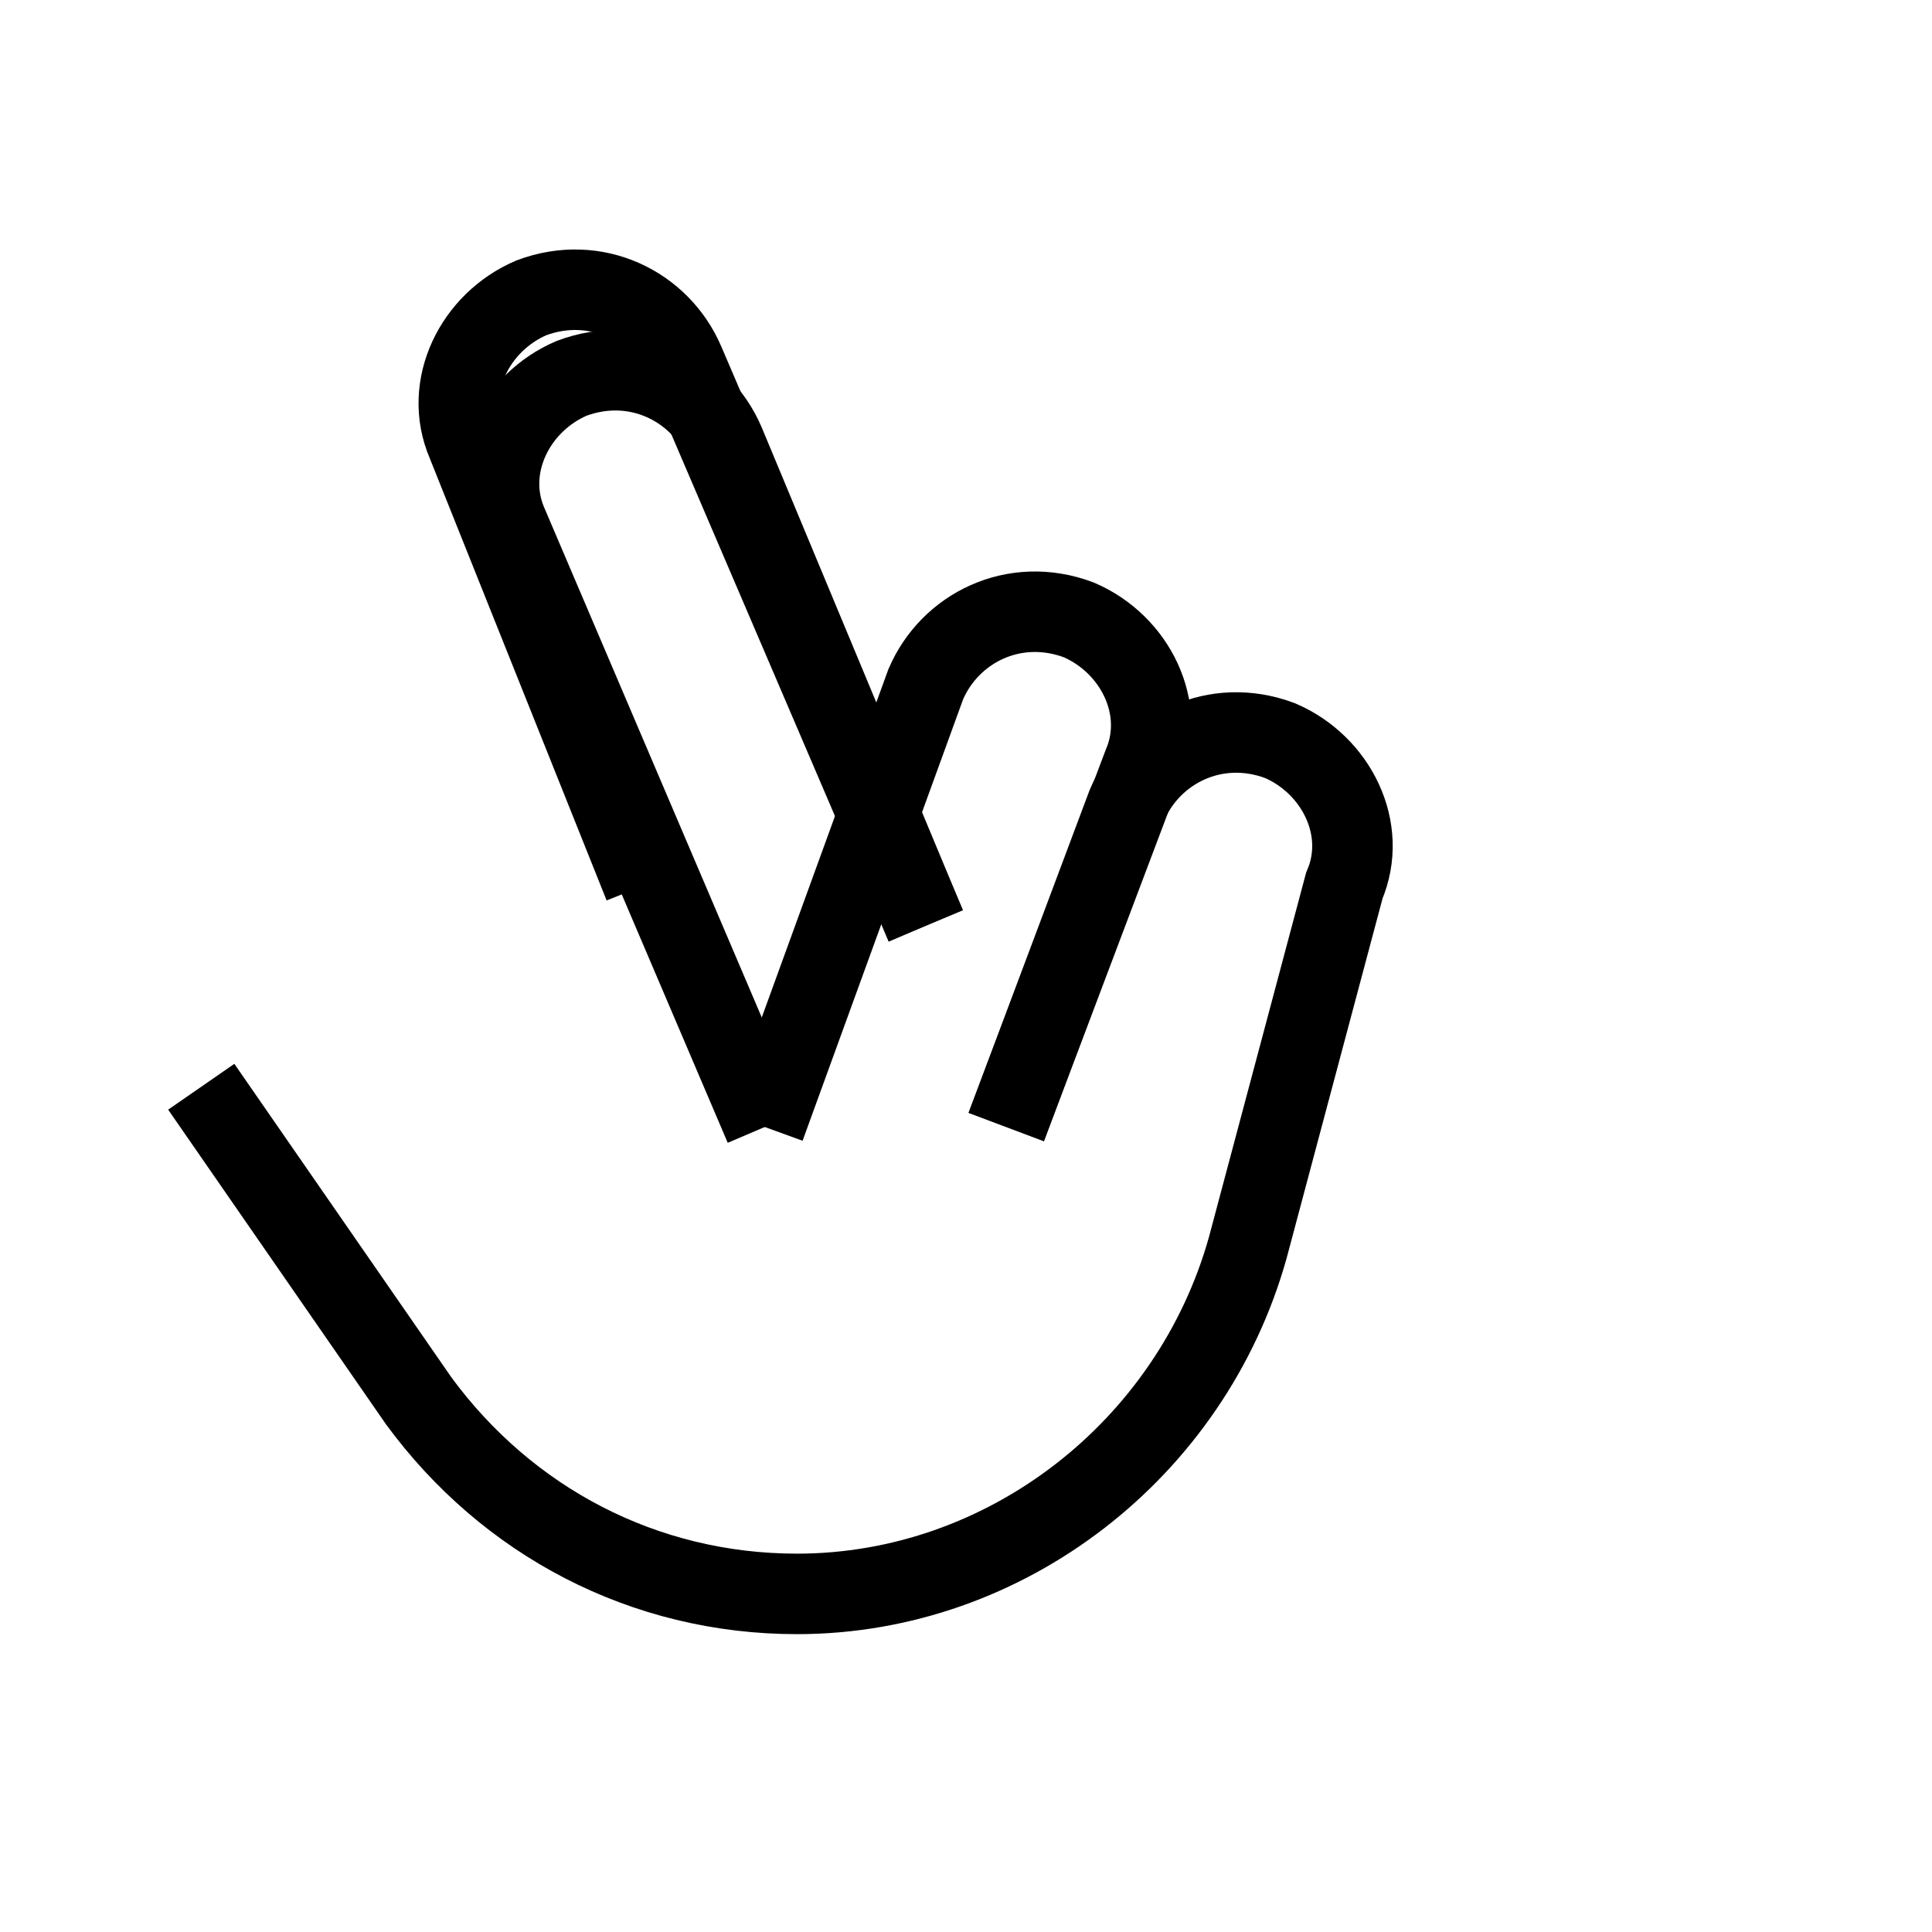
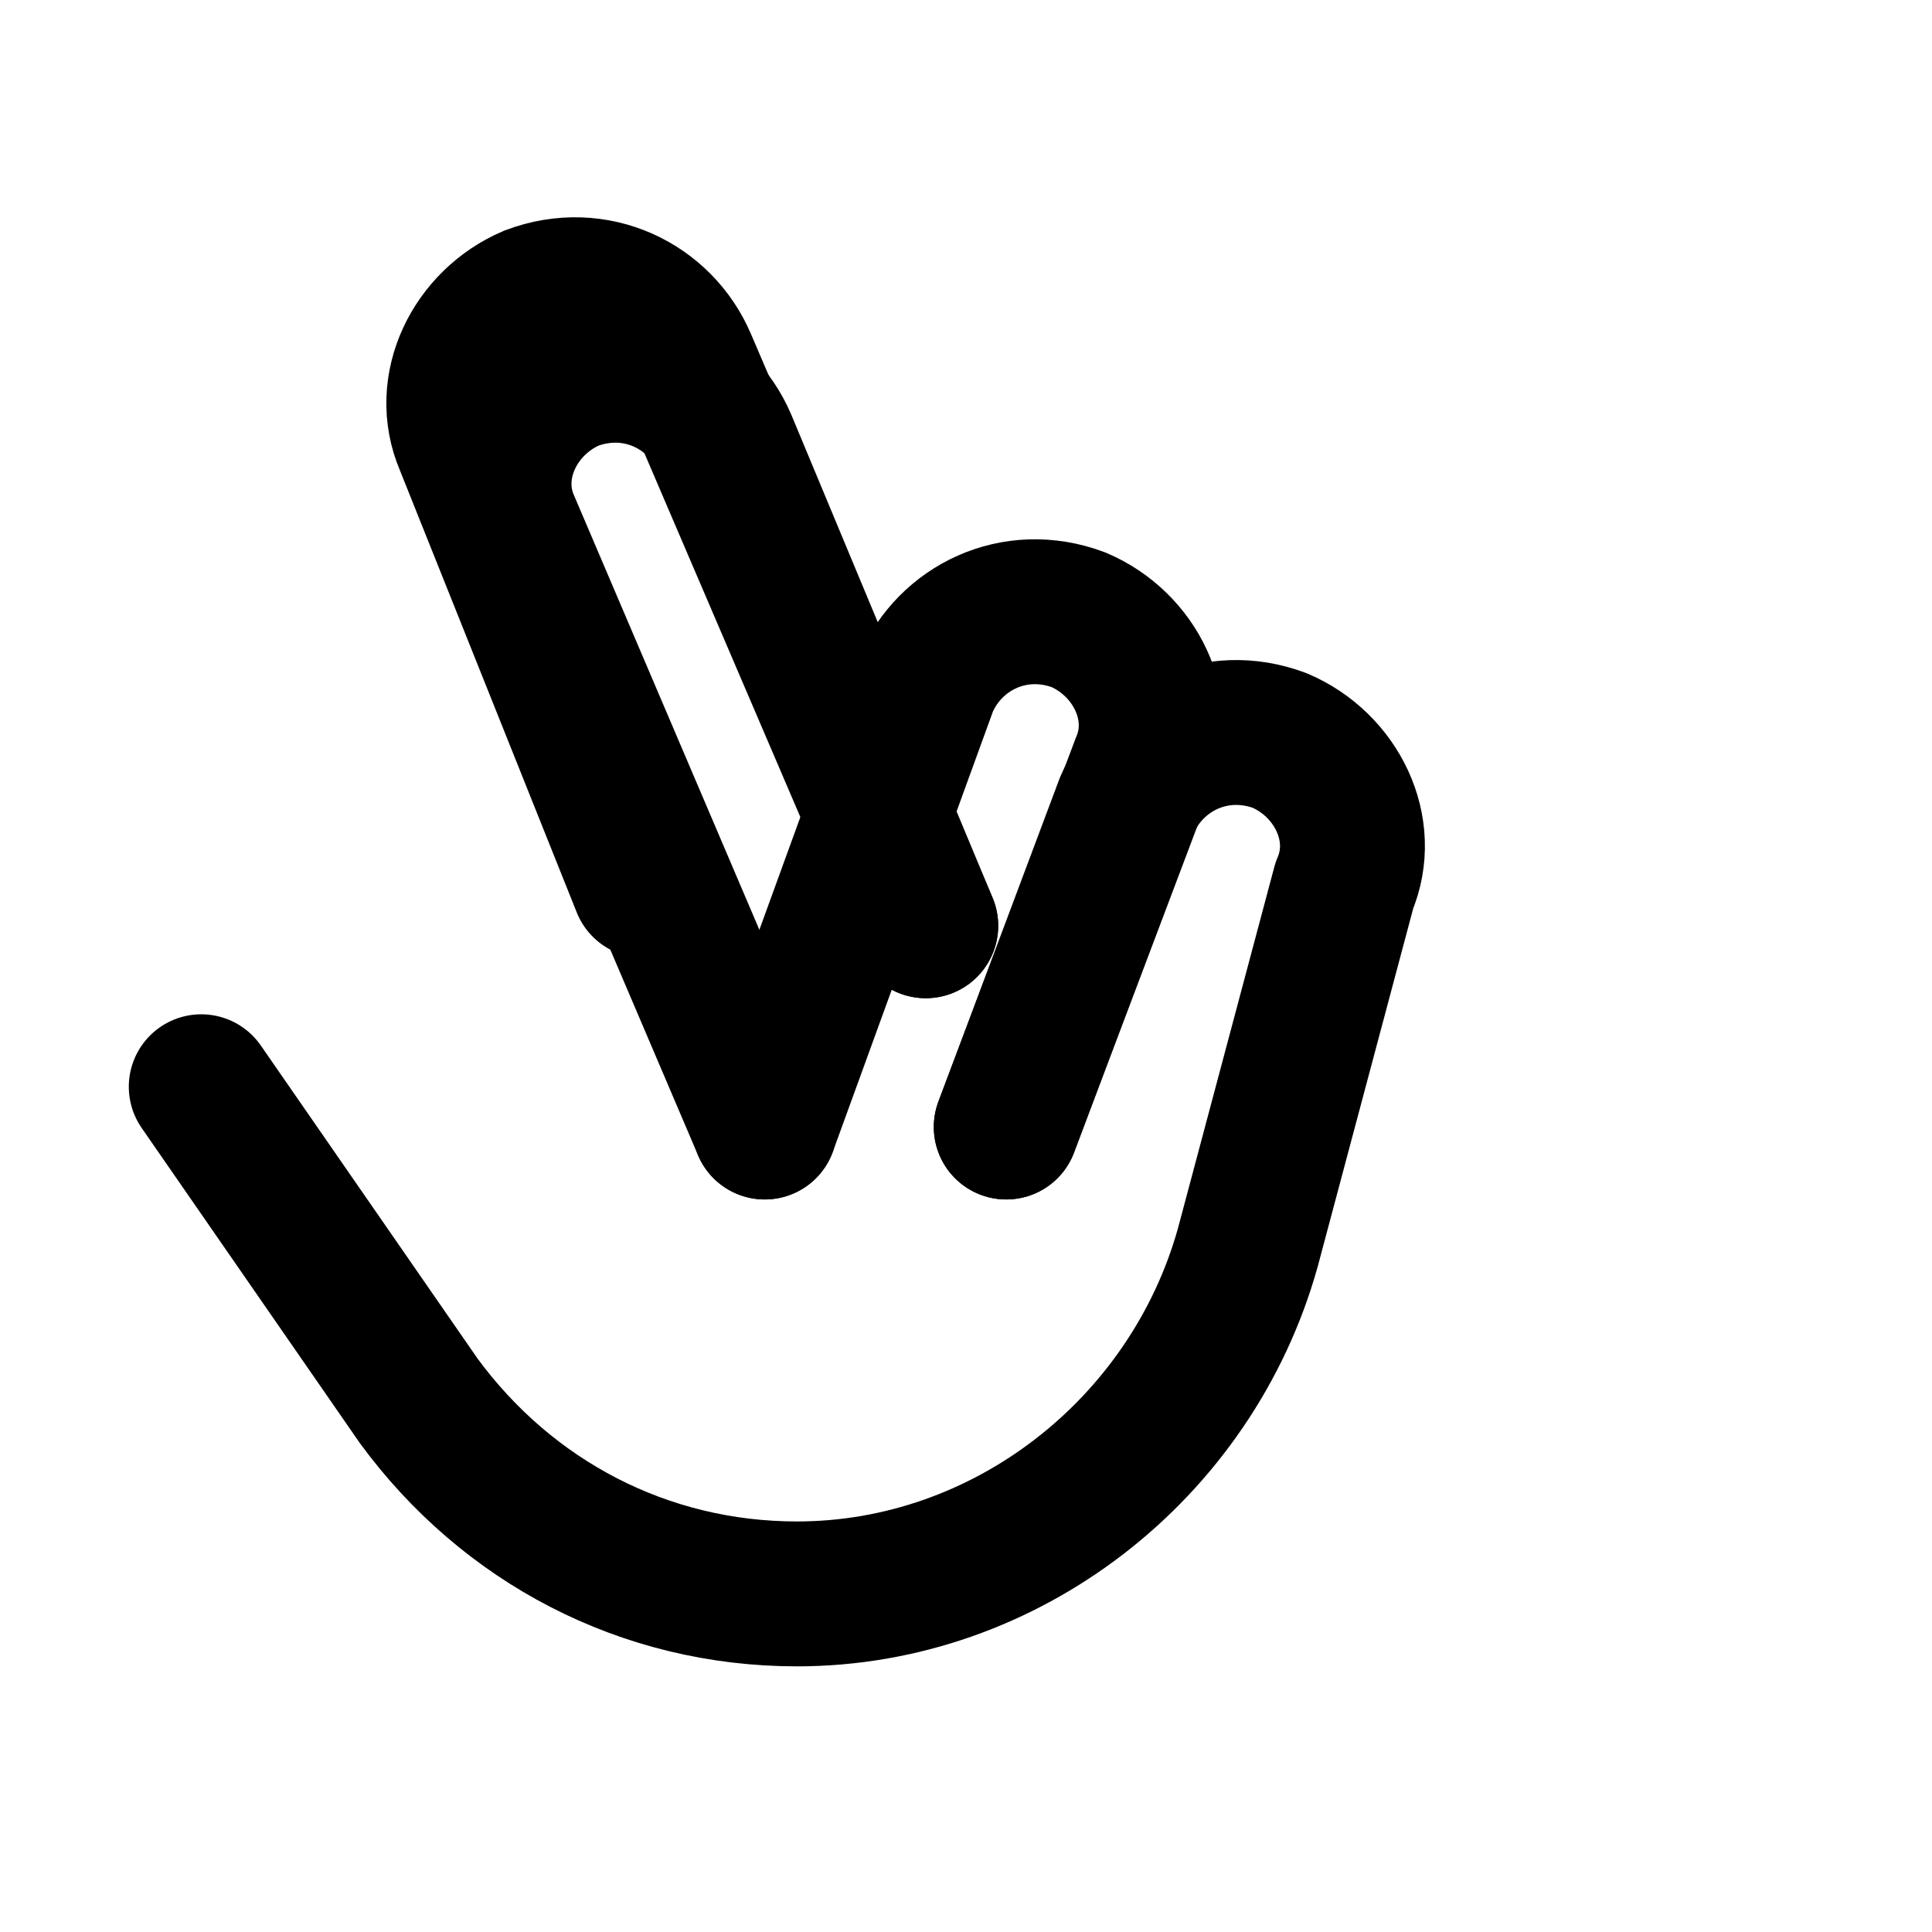
<svg xmlns="http://www.w3.org/2000/svg" width="22" height="22" viewBox="0 0 24 24" fill="none">
-   <path d="M11.5 11.5L8.5 4.5C8.2 3.8 7.4 3.4 6.6 3.7C5.9 4 5.5 4.8 5.8 5.5L8 11" stroke="currentColor" strokeWidth="1.8" strokeLinecap="round" />
-   <path d="M11.5 11.5L9 5.5C8.7 4.8 7.9 4.4 7.1 4.7C6.4 5 6 5.8 6.3 6.5L9.5 14" stroke="currentColor" strokeWidth="1.8" strokeLinecap="round" />
-   <path d="M9.5 14L11.5 8.5C11.8 7.8 12.6 7.4 13.4 7.7C14.1 8 14.5 8.8 14.2 9.5L12.5 14" stroke="currentColor" strokeWidth="1.8" strokeLinecap="round" />
-   <path d="M12.5 14L14 10C14.3 9.3 15.1 8.9 15.9 9.2C16.6 9.5 17 10.3 16.7 11L15.5 15.5C14.8 18 12.5 19.8 9.9 19.8C8 19.8 6.3 18.9 5.2 17.4L2.5 13.5" stroke="currentColor" strokeWidth="1.8" strokeLinecap="round" strokeLinejoin="round" />
+   <path d="M11.5 11.5L8.5 4.5C8.2 3.8 7.4 3.4 6.6 3.7C5.9 4 5.5 4.8 5.8 5.5L8 11" stroke="currentColor" stroke-width="1.8" stroke-linecap="round" />
+   <path d="M11.5 11.5L9 5.5C8.7 4.8 7.9 4.4 7.1 4.7C6.4 5 6 5.8 6.3 6.5L9.5 14" stroke="currentColor" stroke-width="1.8" stroke-linecap="round" />
+   <path d="M9.5 14L11.5 8.5C11.8 7.8 12.6 7.4 13.4 7.7C14.1 8 14.5 8.8 14.2 9.5L12.5 14" stroke="currentColor" stroke-width="1.8" stroke-linecap="round" />
+   <path d="M12.5 14L14 10C14.3 9.3 15.1 8.9 15.9 9.2C16.6 9.5 17 10.3 16.7 11L15.5 15.5C14.8 18 12.5 19.8 9.9 19.8C8 19.8 6.3 18.9 5.2 17.4L2.5 13.5" stroke="currentColor" stroke-width="1.8" stroke-linecap="round" stroke-linejoin="round" />
</svg>
